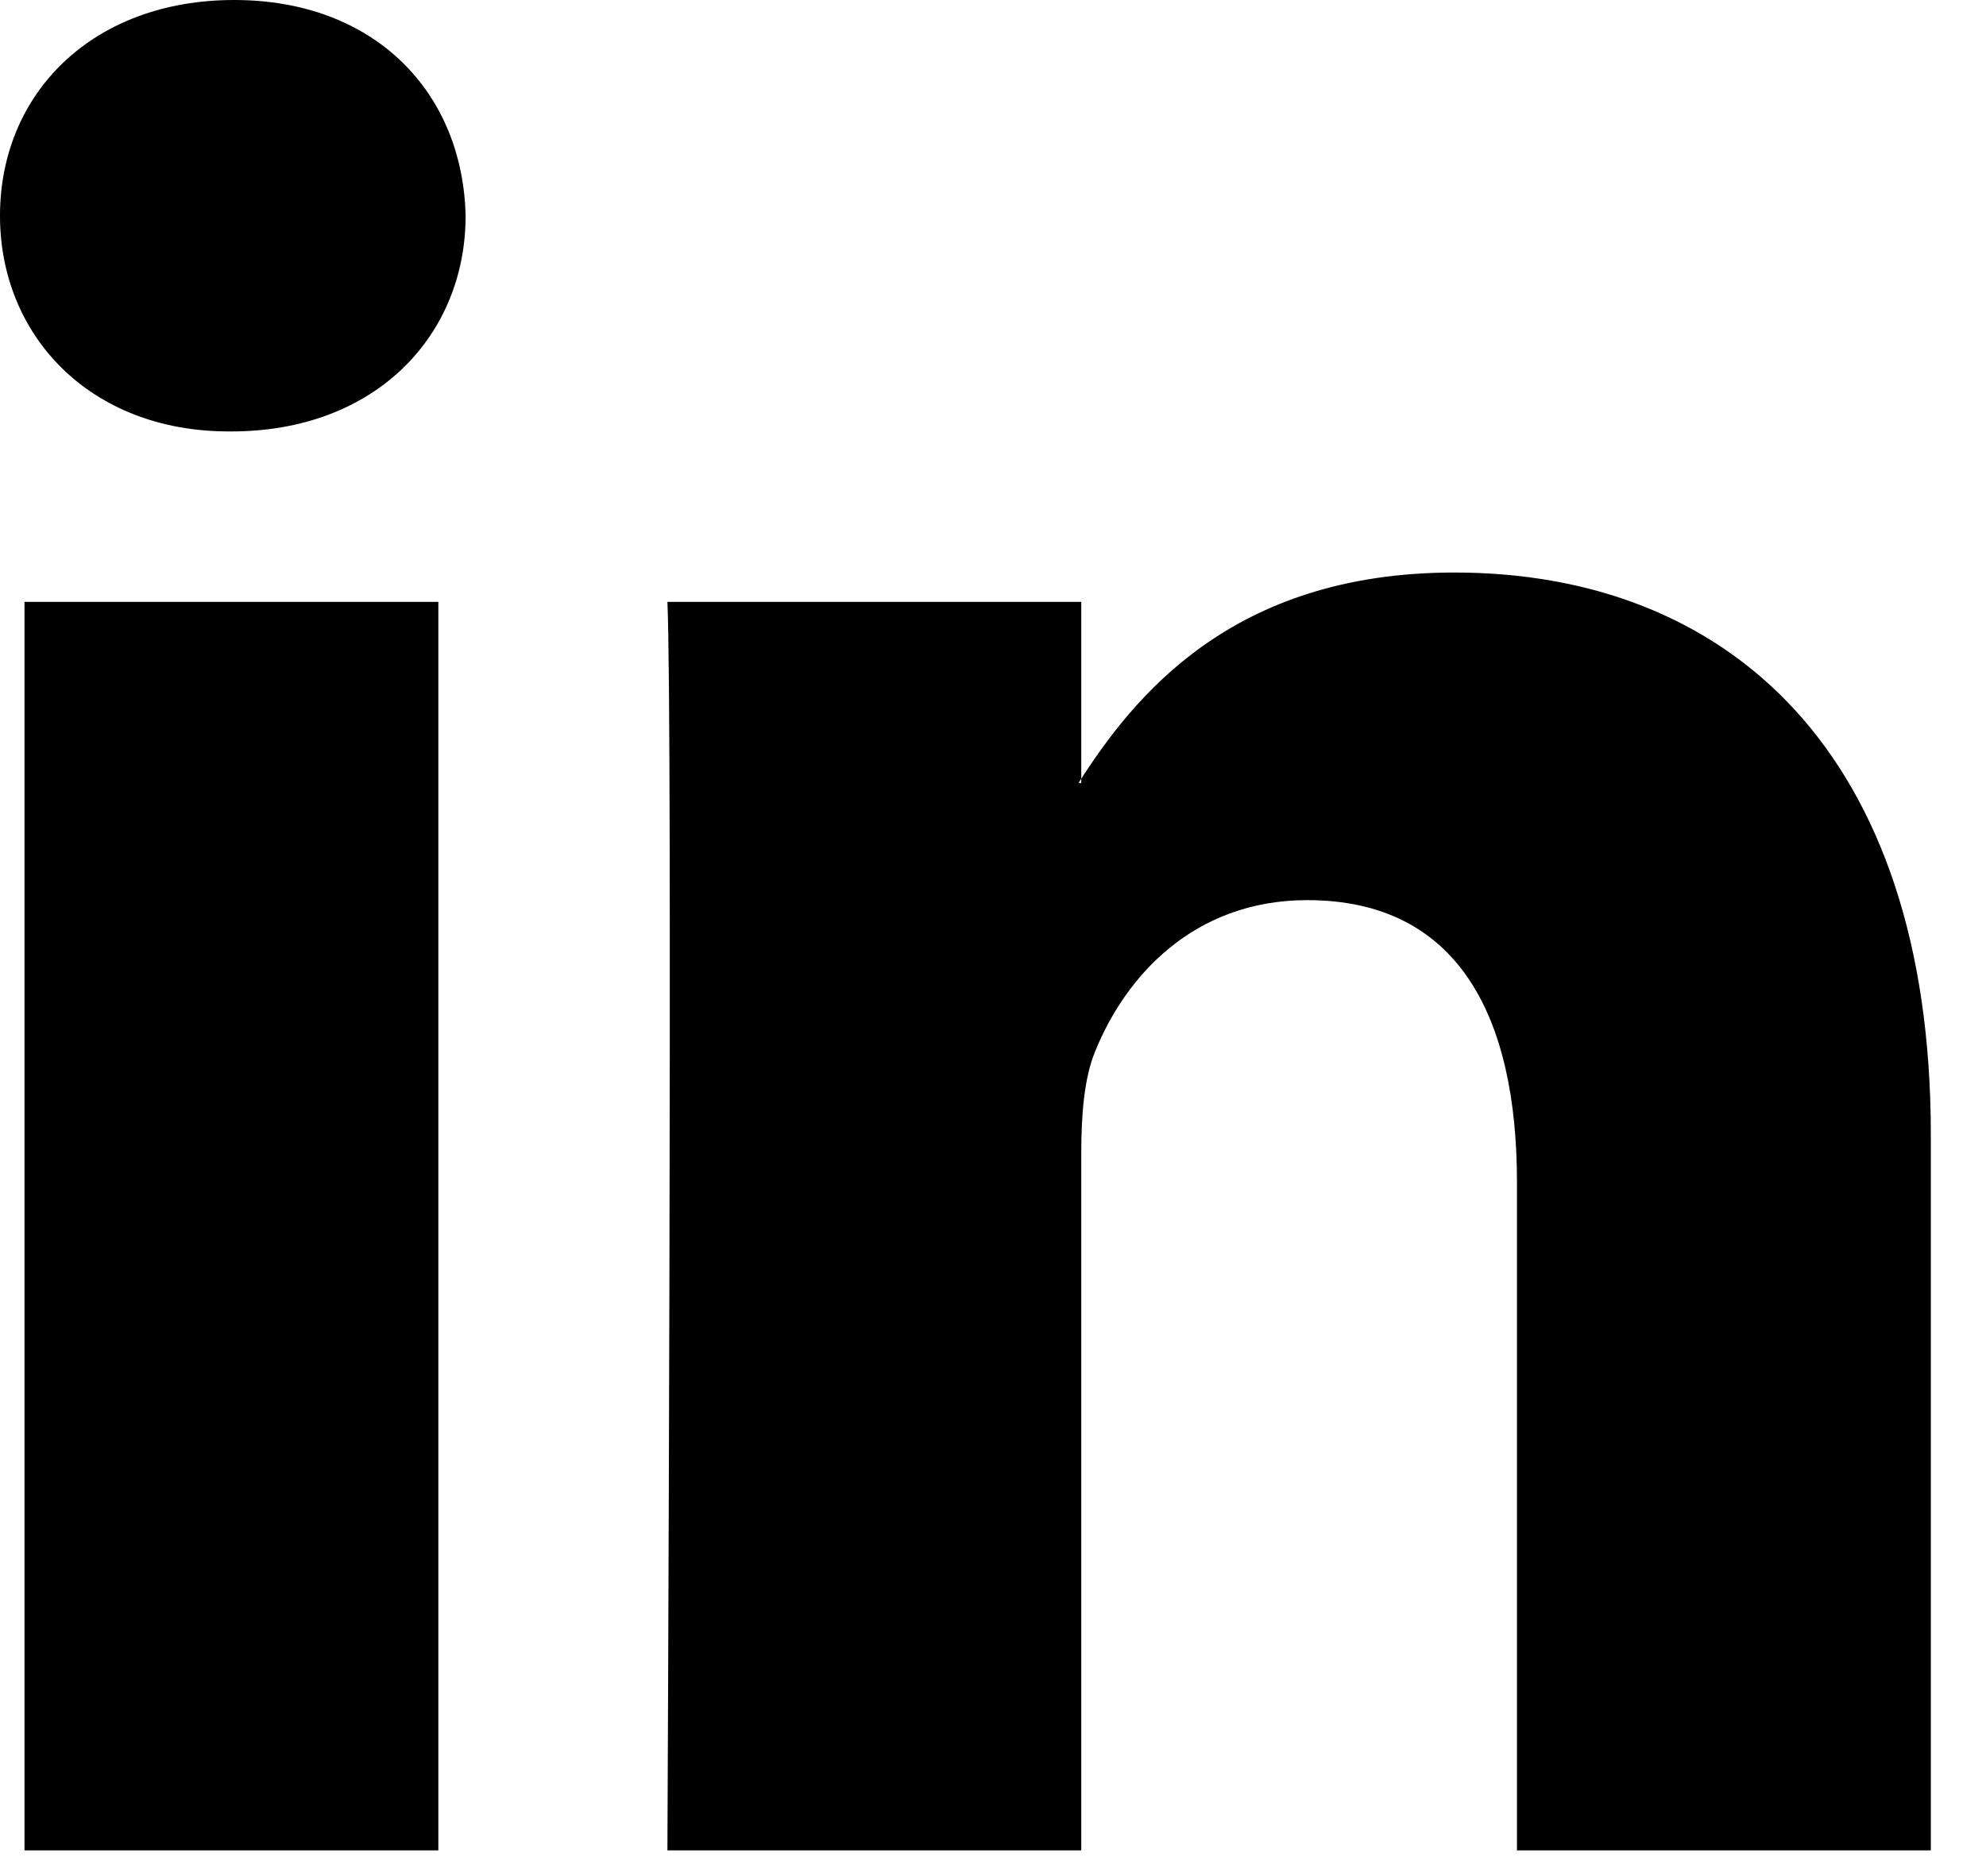
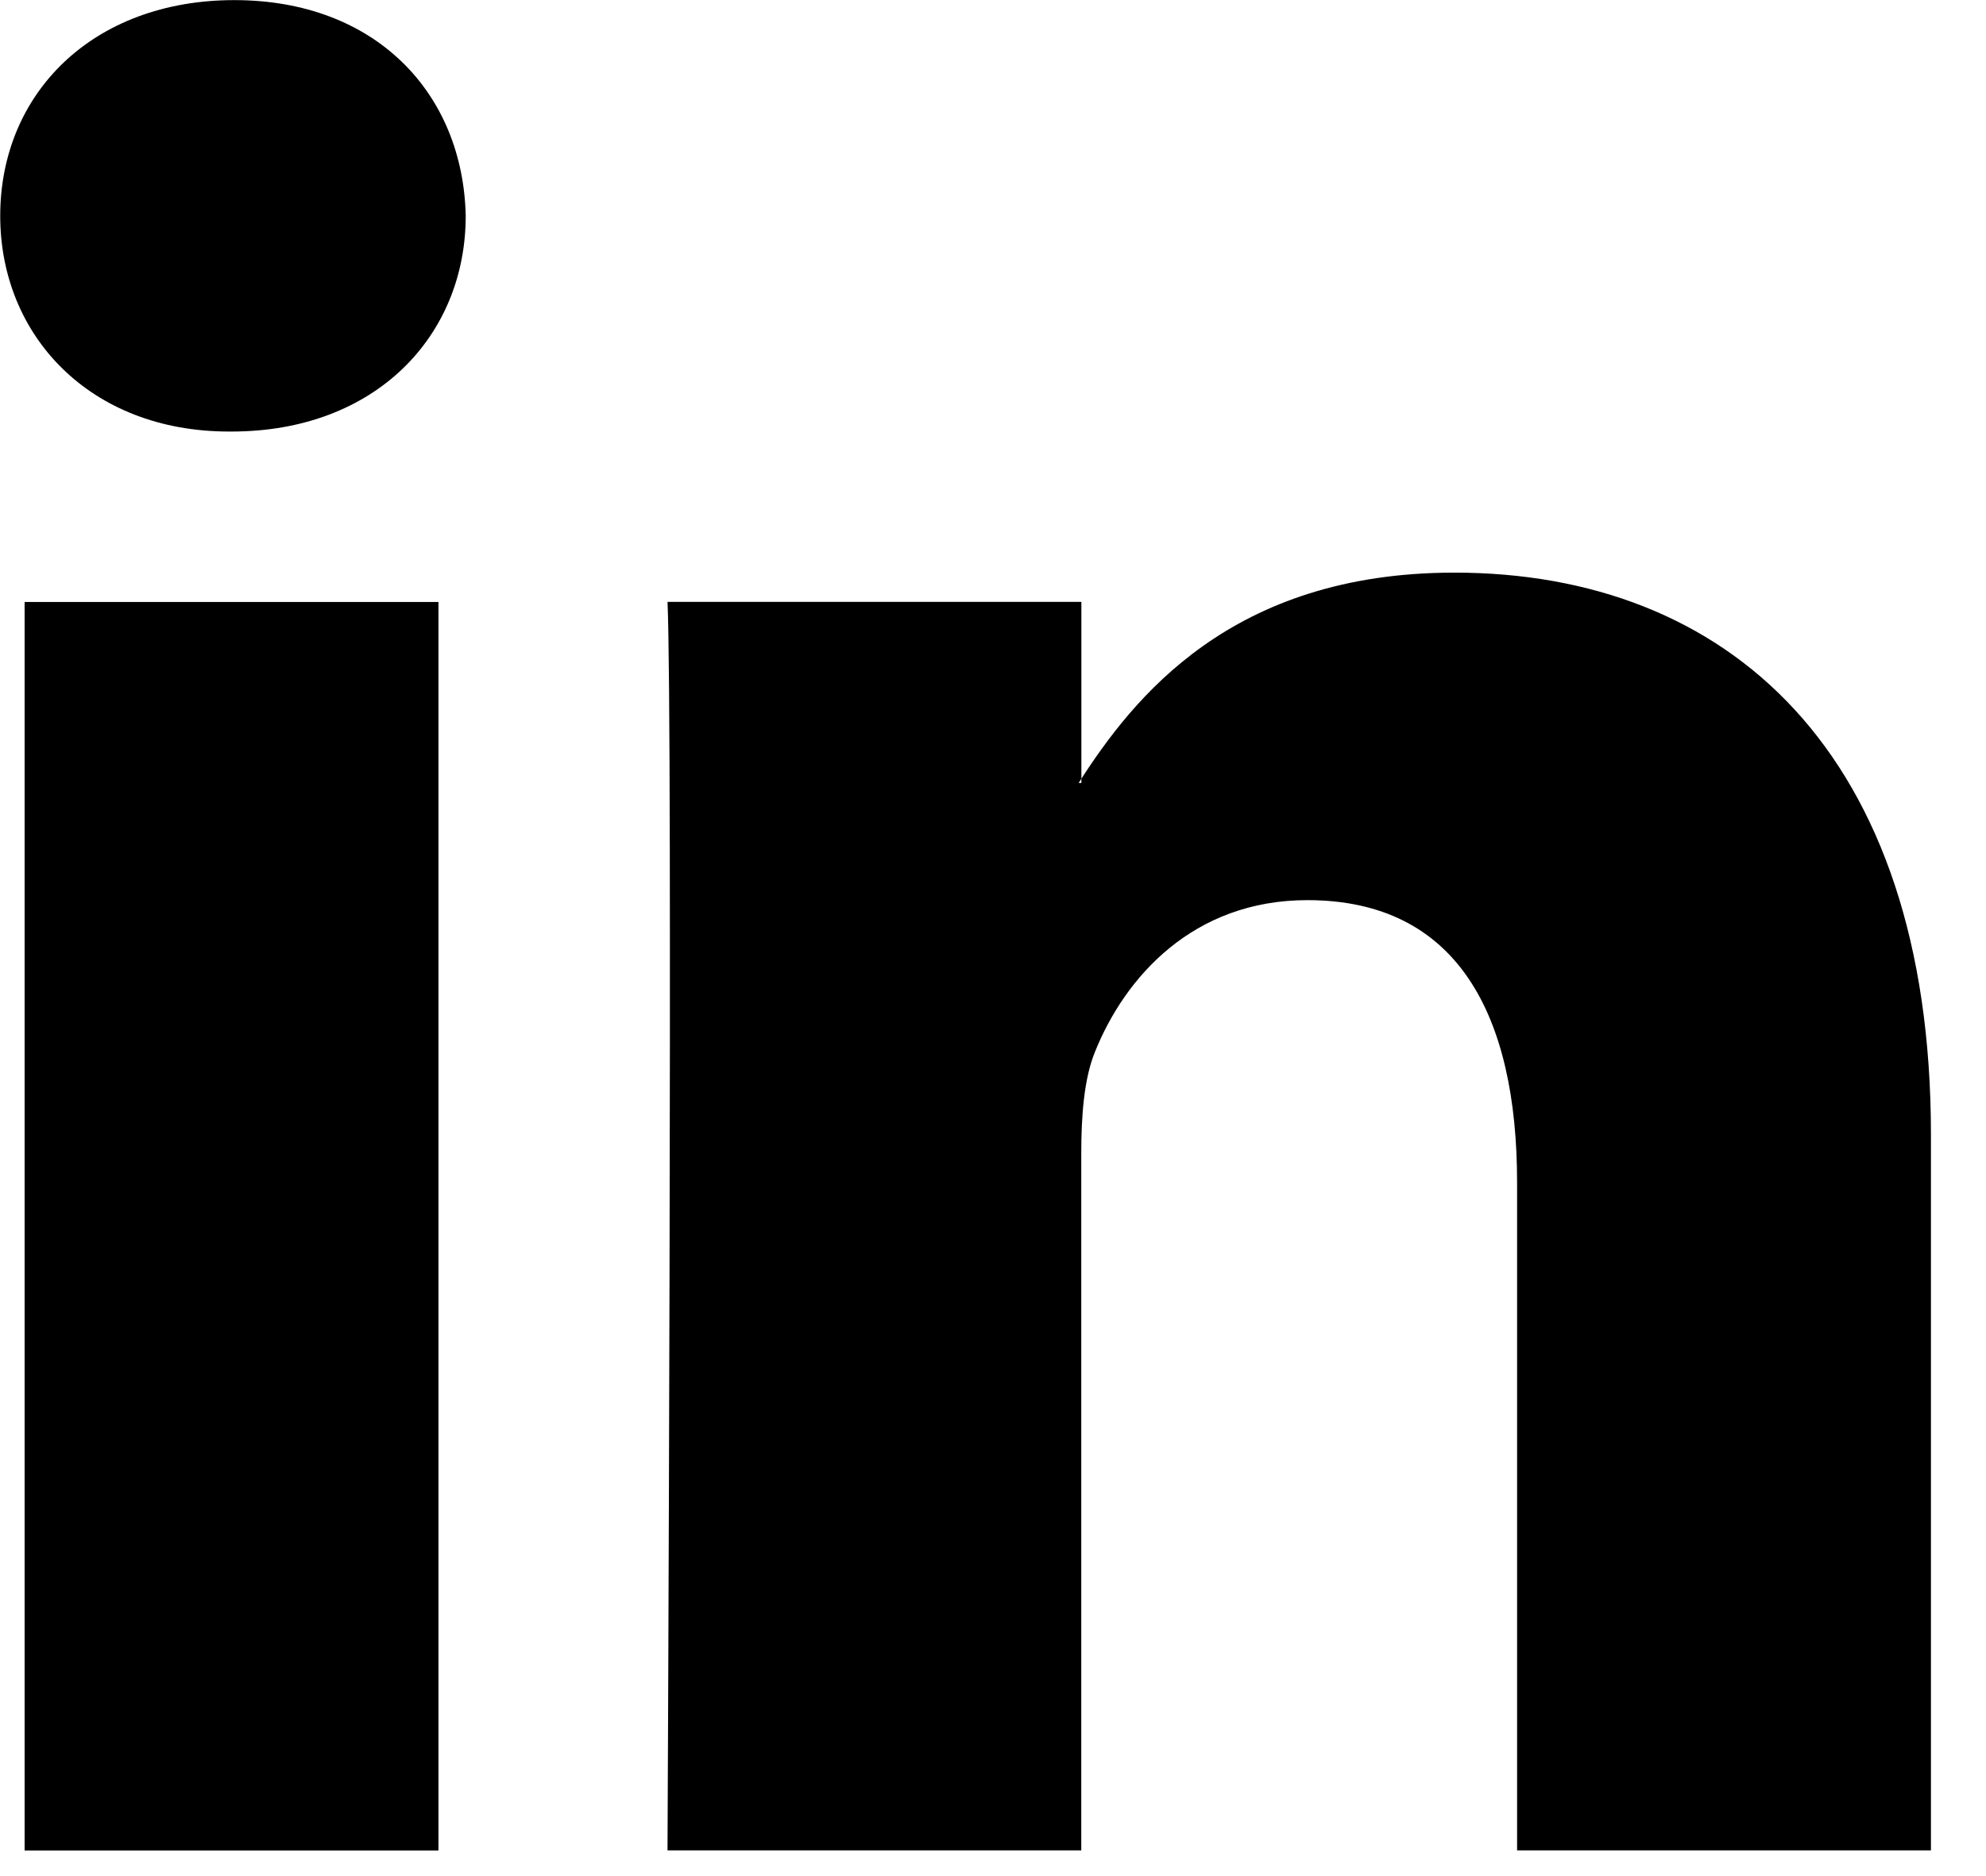
- <svg xmlns="http://www.w3.org/2000/svg" width="18px" height="17px" viewBox="0 0 18 17" version="1.1">
-   <defs />
-   <g id="Page-1" stroke="none" stroke-width="1" fill="none" fill-rule="evenodd">
-     <path d="M6.049,16.774 L9.8,16.774 L9.8,10.453 C9.8,10.115 9.825,9.777 9.924,9.536 C10.195,8.86 10.812,8.16 11.848,8.16 C13.206,8.16 13.749,9.198 13.749,10.719 L13.749,16.774 L17.5,16.774 L17.5,10.285 C17.5,6.808 15.649,5.19 13.181,5.19 C11.157,5.19 10.269,6.325 9.775,7.098 L9.8,7.098 L9.8,5.456 L6.049,5.456 C6.098,6.518 6.049,16.774 6.049,16.774 M2.097,3.911 C3.405,3.911 4.22,3.041 4.22,1.956 C4.195,0.845 3.405,0 2.122,0 C0.839,0 0,0.845 0,1.956 C0,3.041 0.814,3.911 2.073,3.911 L2.097,3.911 Z M3.973,5.456 L0.222,5.456 L0.222,16.774 L3.973,16.774 L3.973,5.456 Z" id="icon-linkedin" fill="#000000" />
-   </g>
+ <svg xmlns="http://www.w3.org/2000/svg" height="17" viewBox="0 0 18 17" width="18">
+   <path d="m6.049 16.774h3.751v-6.32c0-.338.025-.676.124-.918.271-.676.888-1.376 1.925-1.376 1.358 0 1.901 1.038 1.901 2.559v6.055h3.751v-6.489c0-3.477-1.851-5.094-4.319-5.094-2.024 0-2.912 1.135-3.406 1.907h.025v-1.642h-3.751c.049 1.062 0 11.318 0 11.318m-3.951-12.862c1.308 0 2.122-.87 2.122-1.955-.024-1.11-.814-1.956-2.097-1.956-1.283 0-2.122.845-2.122 1.956 0 1.086.814 1.955 2.073 1.955zm1.875 1.545h-3.751v11.318h3.751z" fill-rule="evenodd" />
</svg>
